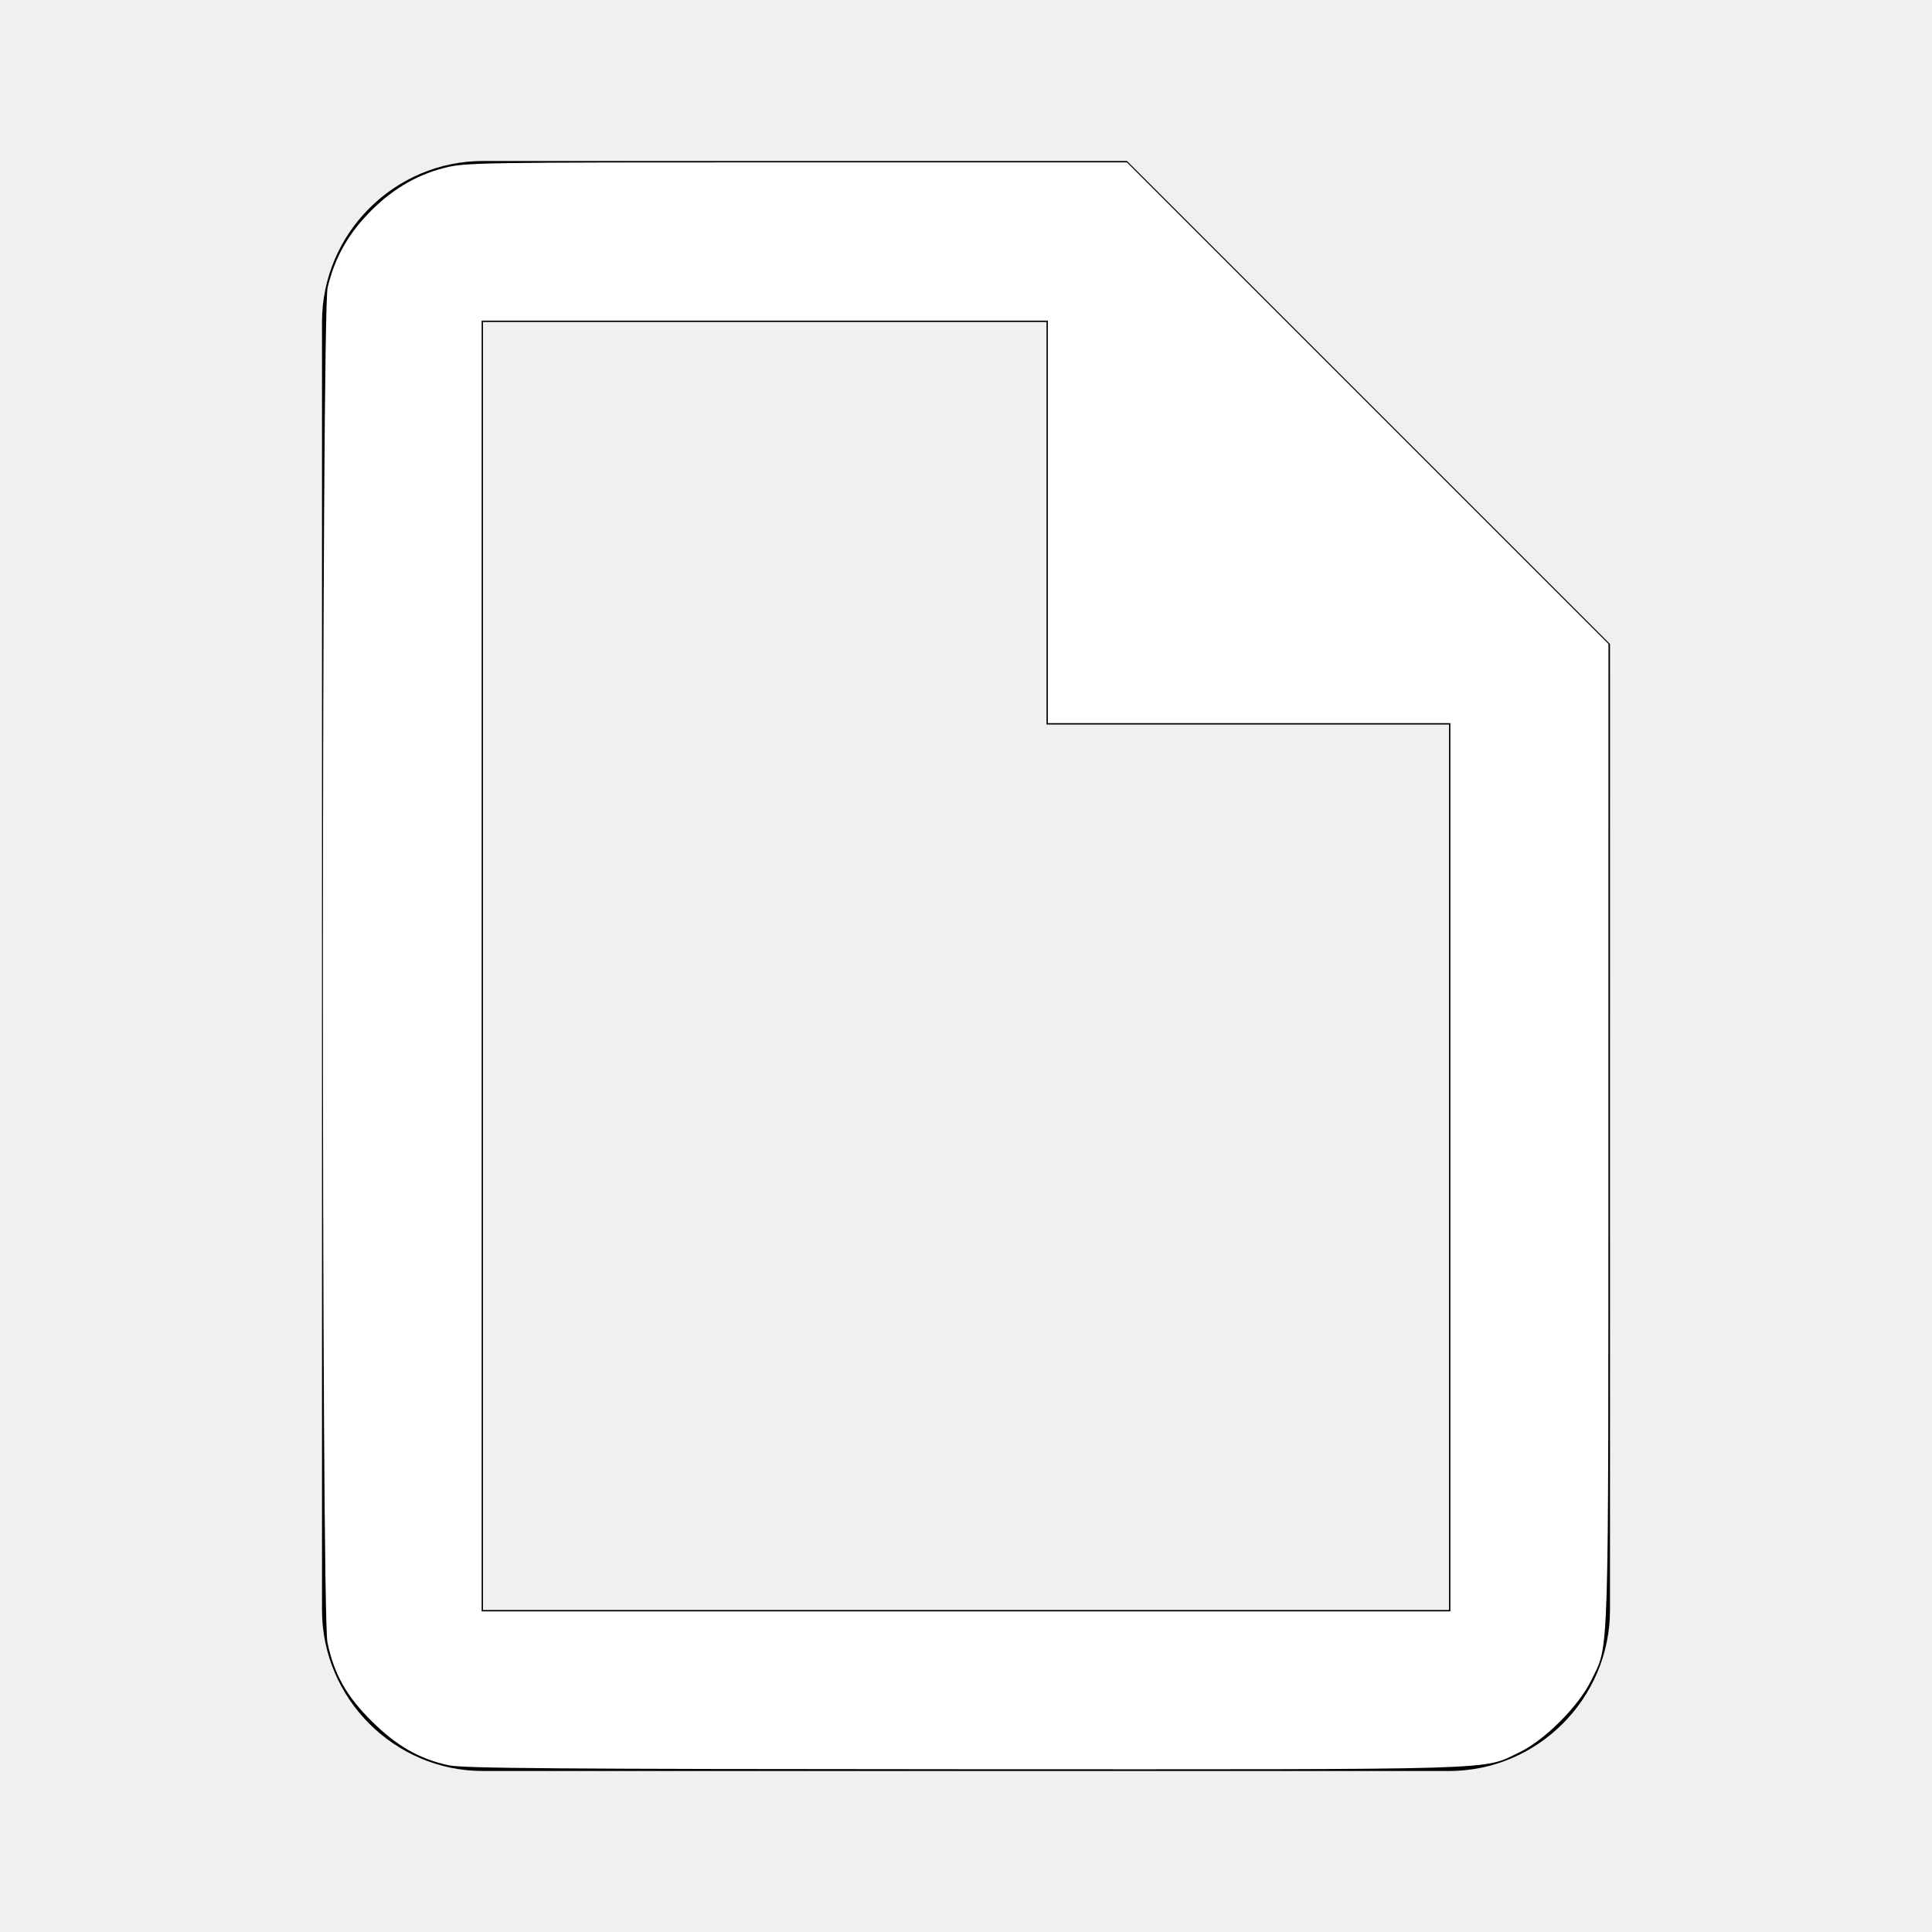
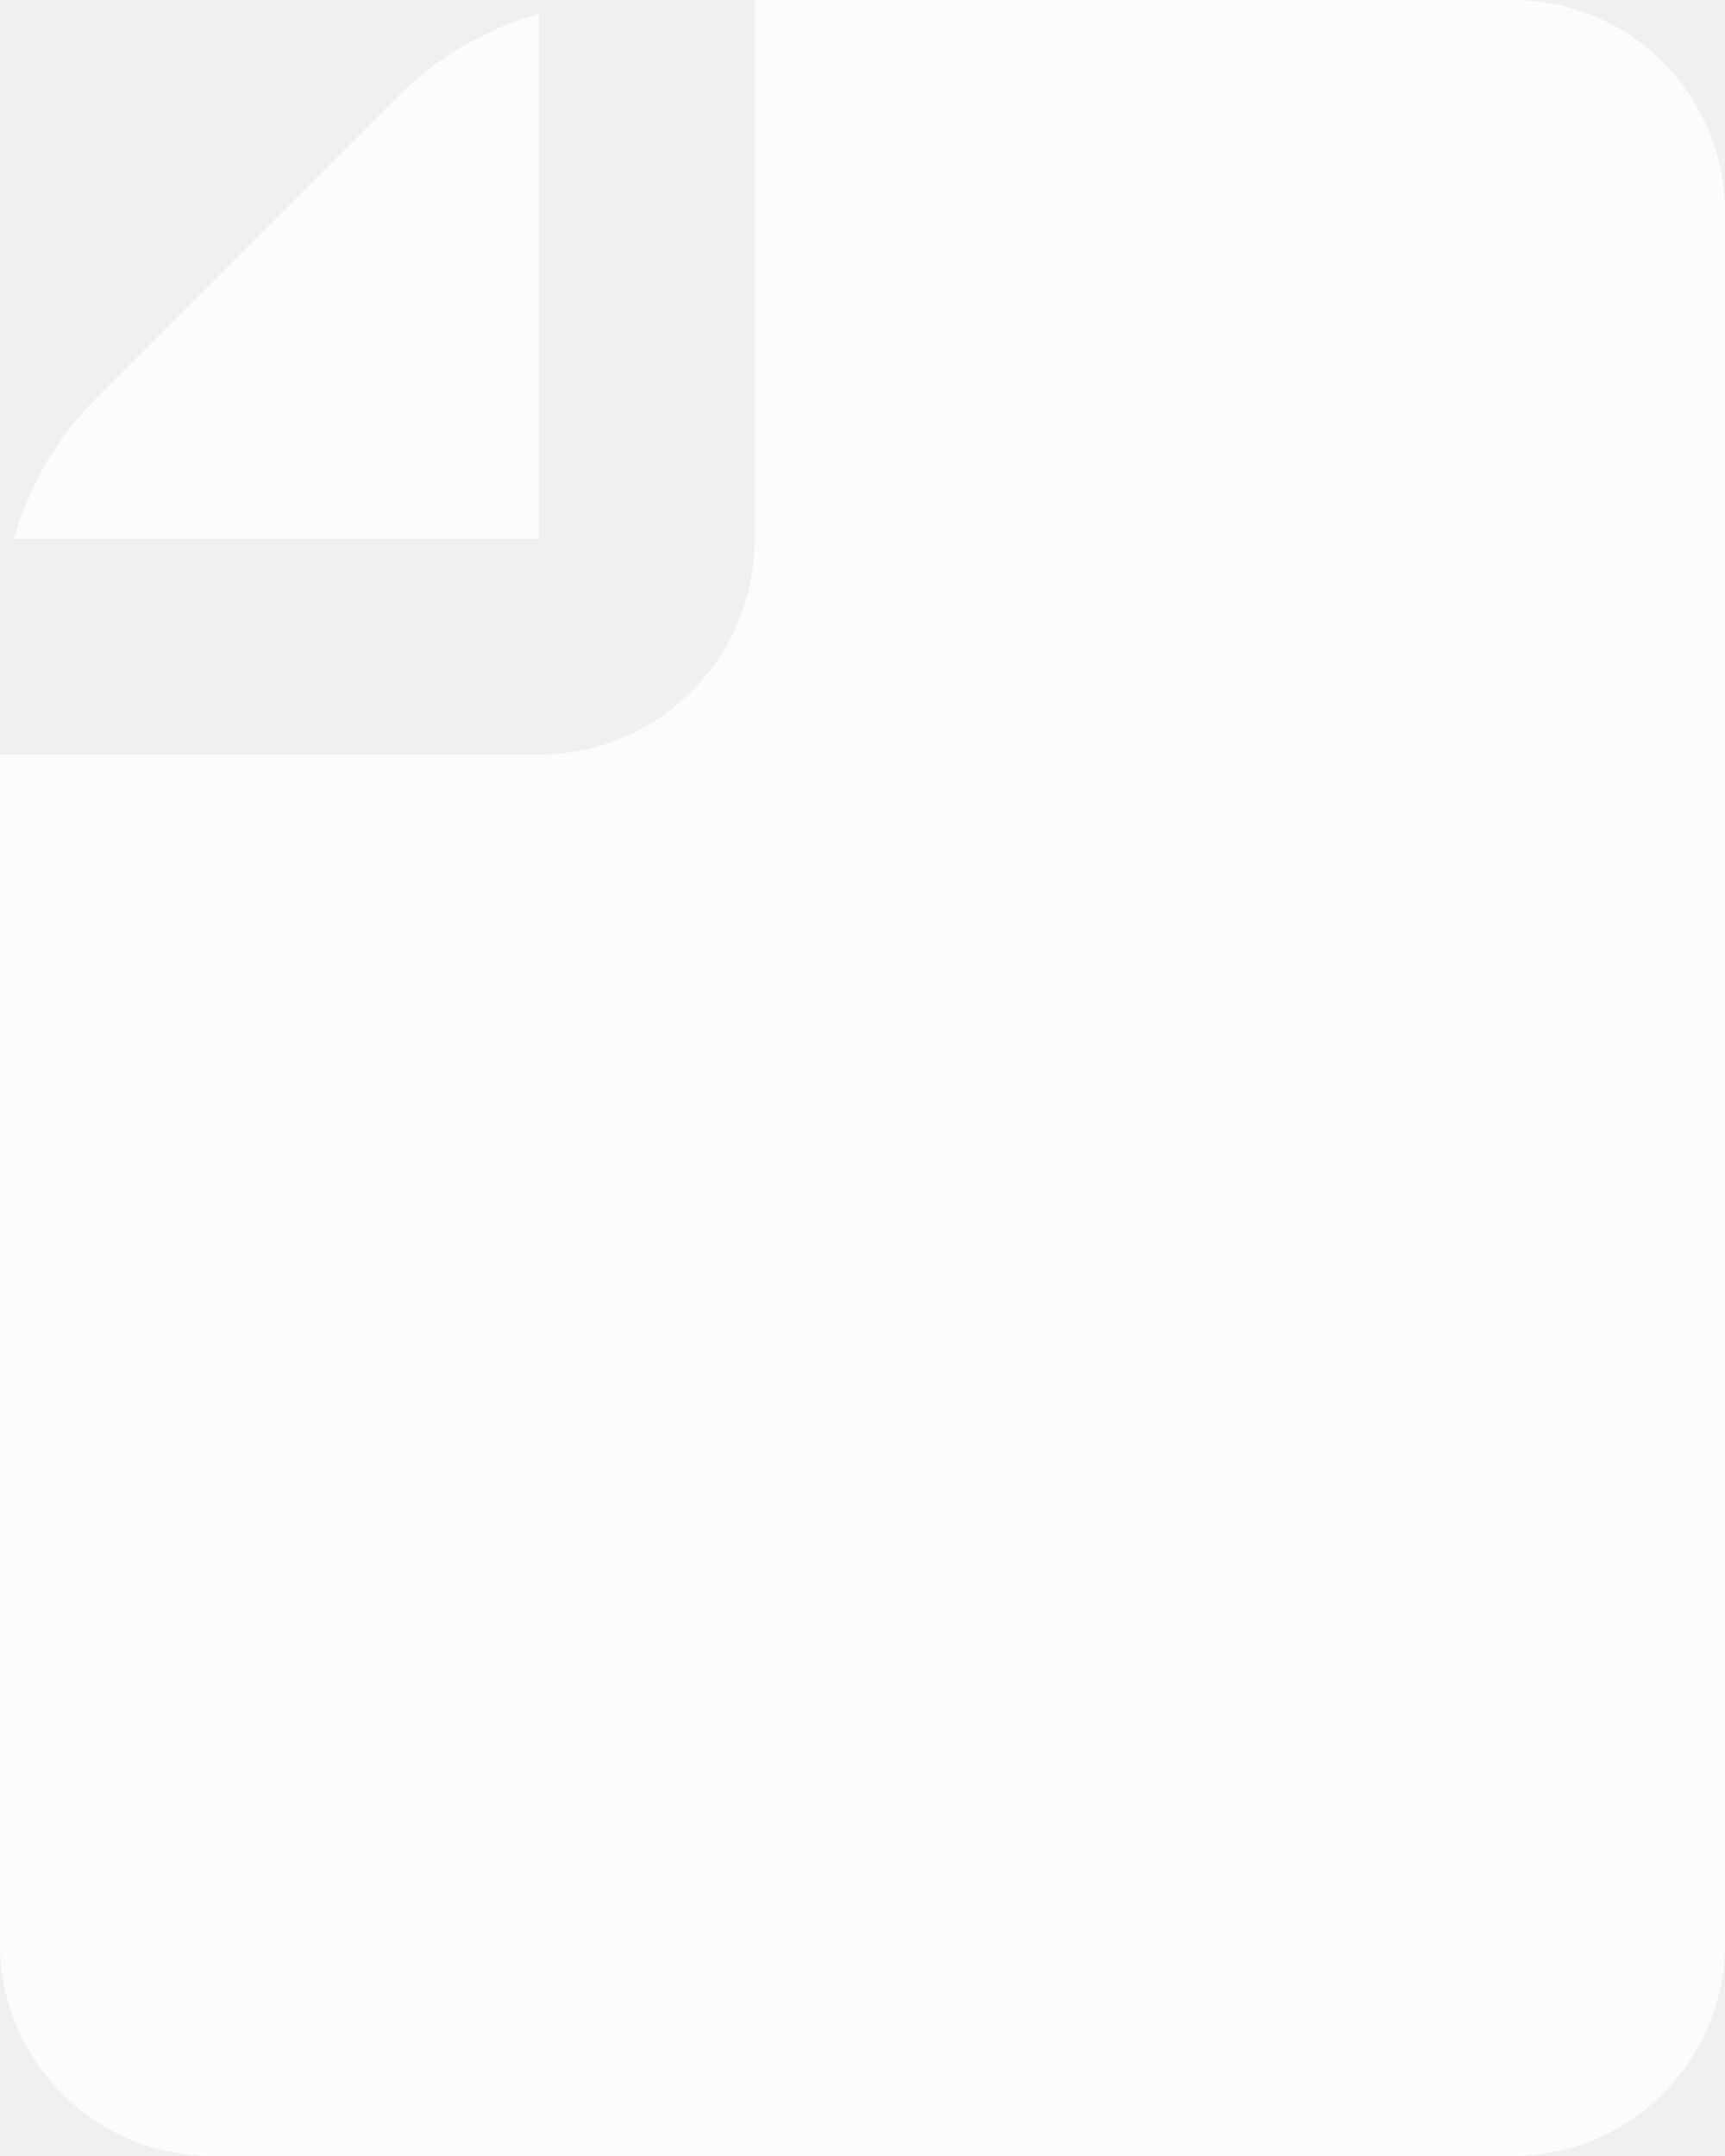
- <svg xmlns="http://www.w3.org/2000/svg" viewBox="0 0 24 24" version="1.1" id="svg1299">
-   <defs id="defs1303" />
-   <path d="M14,2H6C4.9,2 4,2.9 4,4V20C4,21.1 4.9,22 6,22H18C19.1,22 20,21.1 20,20V8L14,2M18,20H6V4H13V9H18V20Z" id="path1297" />
-   <path style="fill:#ffffff;stroke-width:0;paint-order:stroke markers fill" d="M 5.578,21.93 C 5.21,21.851 4.928,21.689 4.617,21.381 4.303,21.069 4.151,20.799 4.068,20.405 3.991,20.044 3.994,3.897 4.07,3.572 4.152,3.224 4.309,2.934 4.561,2.668 4.841,2.371 5.157,2.178 5.515,2.087 5.78,2.019 5.89,2.017 9.893,2.017 h 4.106 l 2.991,2.991 2.991,2.991 -6e-4,6.086 c -6.59e-4,6.689 0.011,6.326 -0.212,6.786 -0.157,0.324 -0.583,0.75 -0.9,0.9 -0.465,0.221 -0.092,0.209 -6.888,0.207 -5.078,-0.002 -6.228,-0.011 -6.405,-0.049 z M 18.017,14.5 V 8.983 h -2.5 -2.5 v -2.5 -2.5 H 9.5 5.983 V 12 20.017 H 12 18.017 Z" id="path1305" />
+ <svg xmlns="http://www.w3.org/2000/svg" fill="none" viewBox="0 0 16 20" version="1.1" id="svg3966">
+   <defs id="defs3970" />
+   <g fill="#2F2F38" id="g3964" style="fill:#fcfcfc;fill-opacity:1">
+     <path d="M5 5V.13a2.96 2.96 0 0 0-1.293.749L.879 3.707A2.98 2.98 0 0 0 .13 5H5Z" id="path3960" style="fill:#fcfcfc;fill-opacity:1" />
+     <path d="M14.066 0H7v5a2 2 0 0 1-2 2H0v11a1.97 1.97 0 0 0 1.934 2h12.132A1.97 1.97 0 0 0 16 18V2a1.97 1.97 0 0 0-1.934-2Z" id="path3962" style="fill:#fcfcfc;fill-opacity:1" />
+   </g>
</svg>
